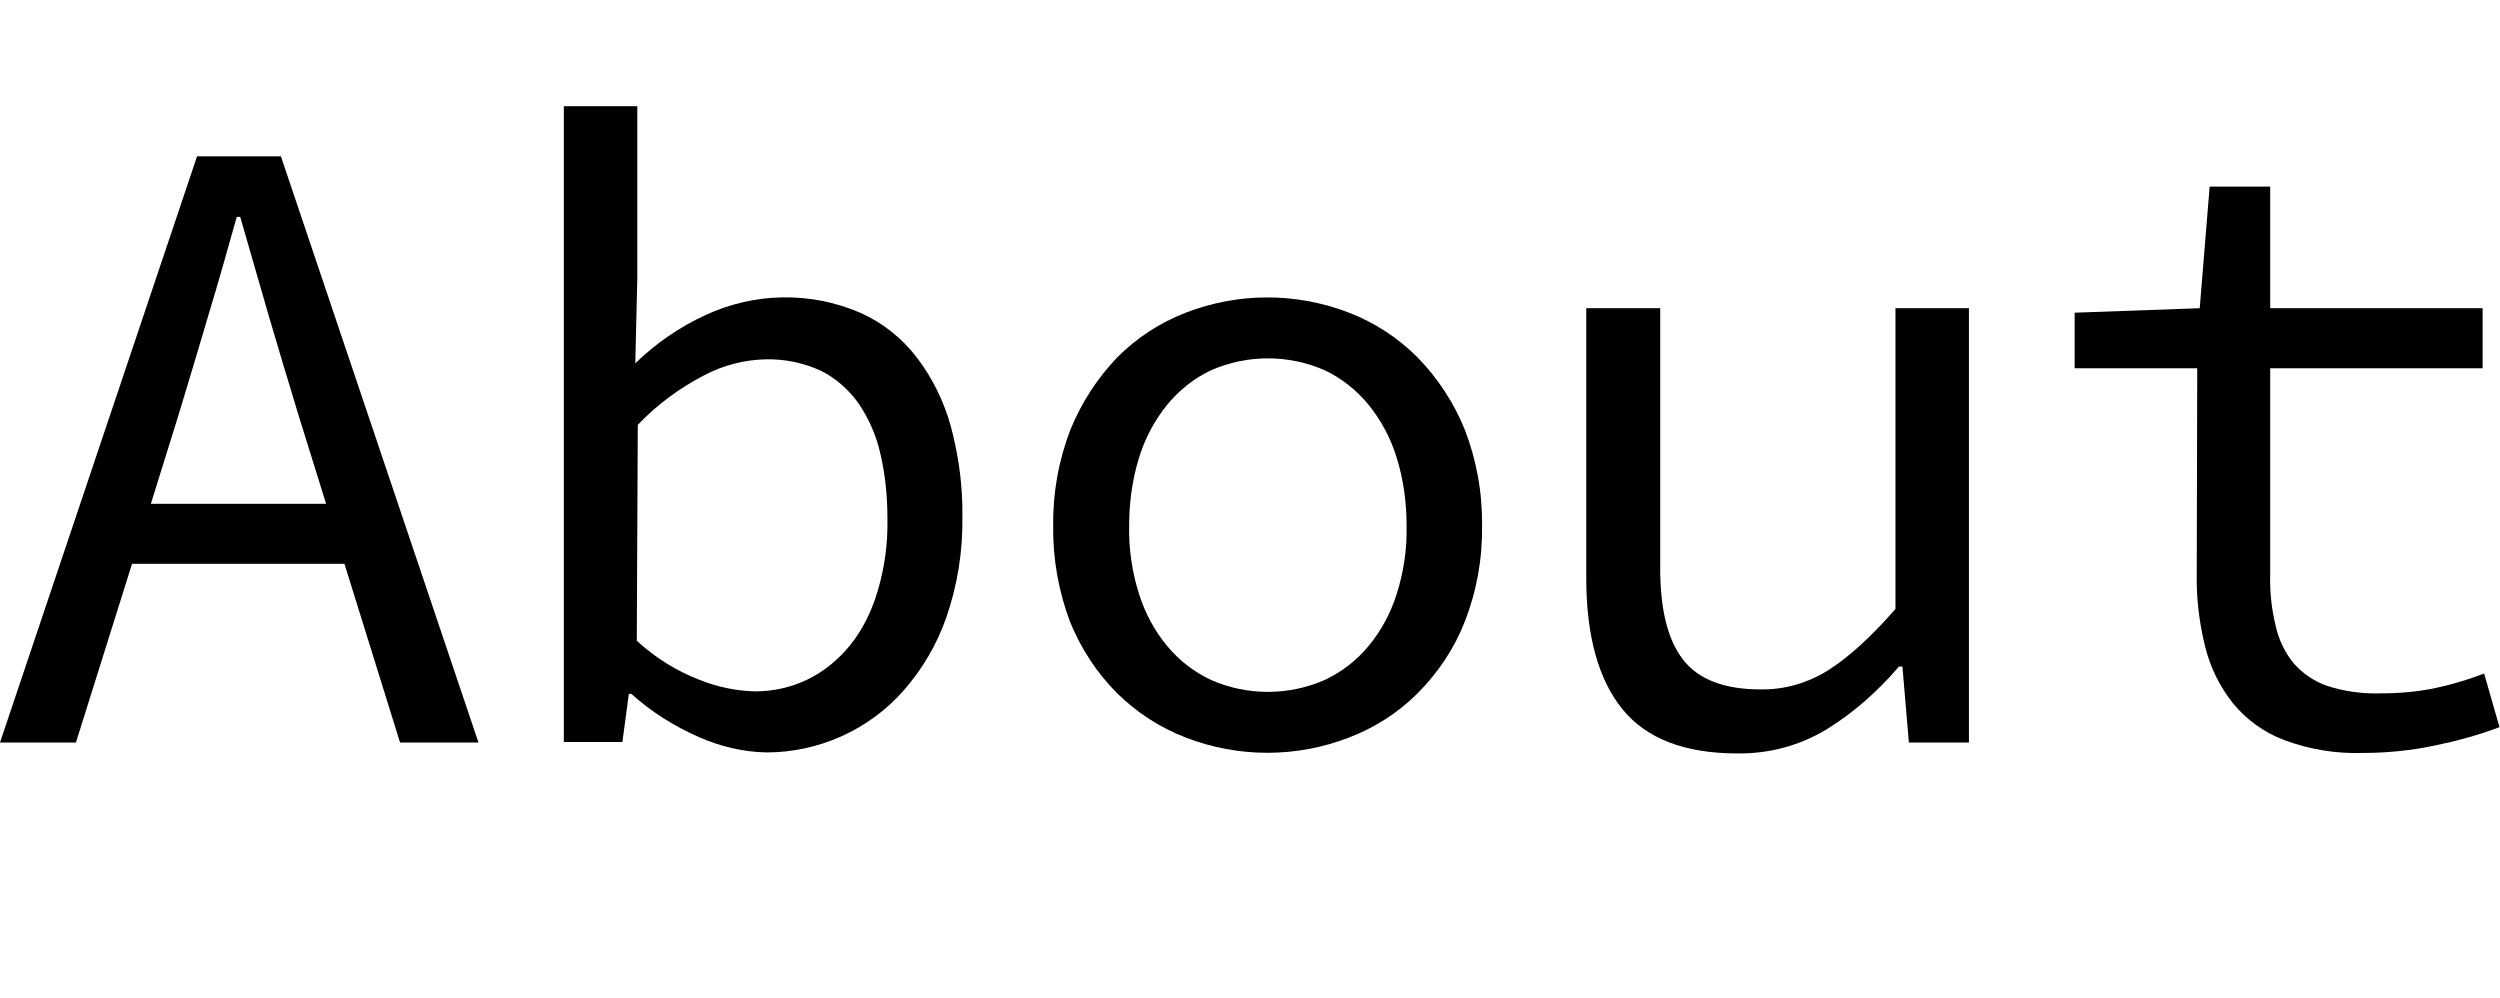
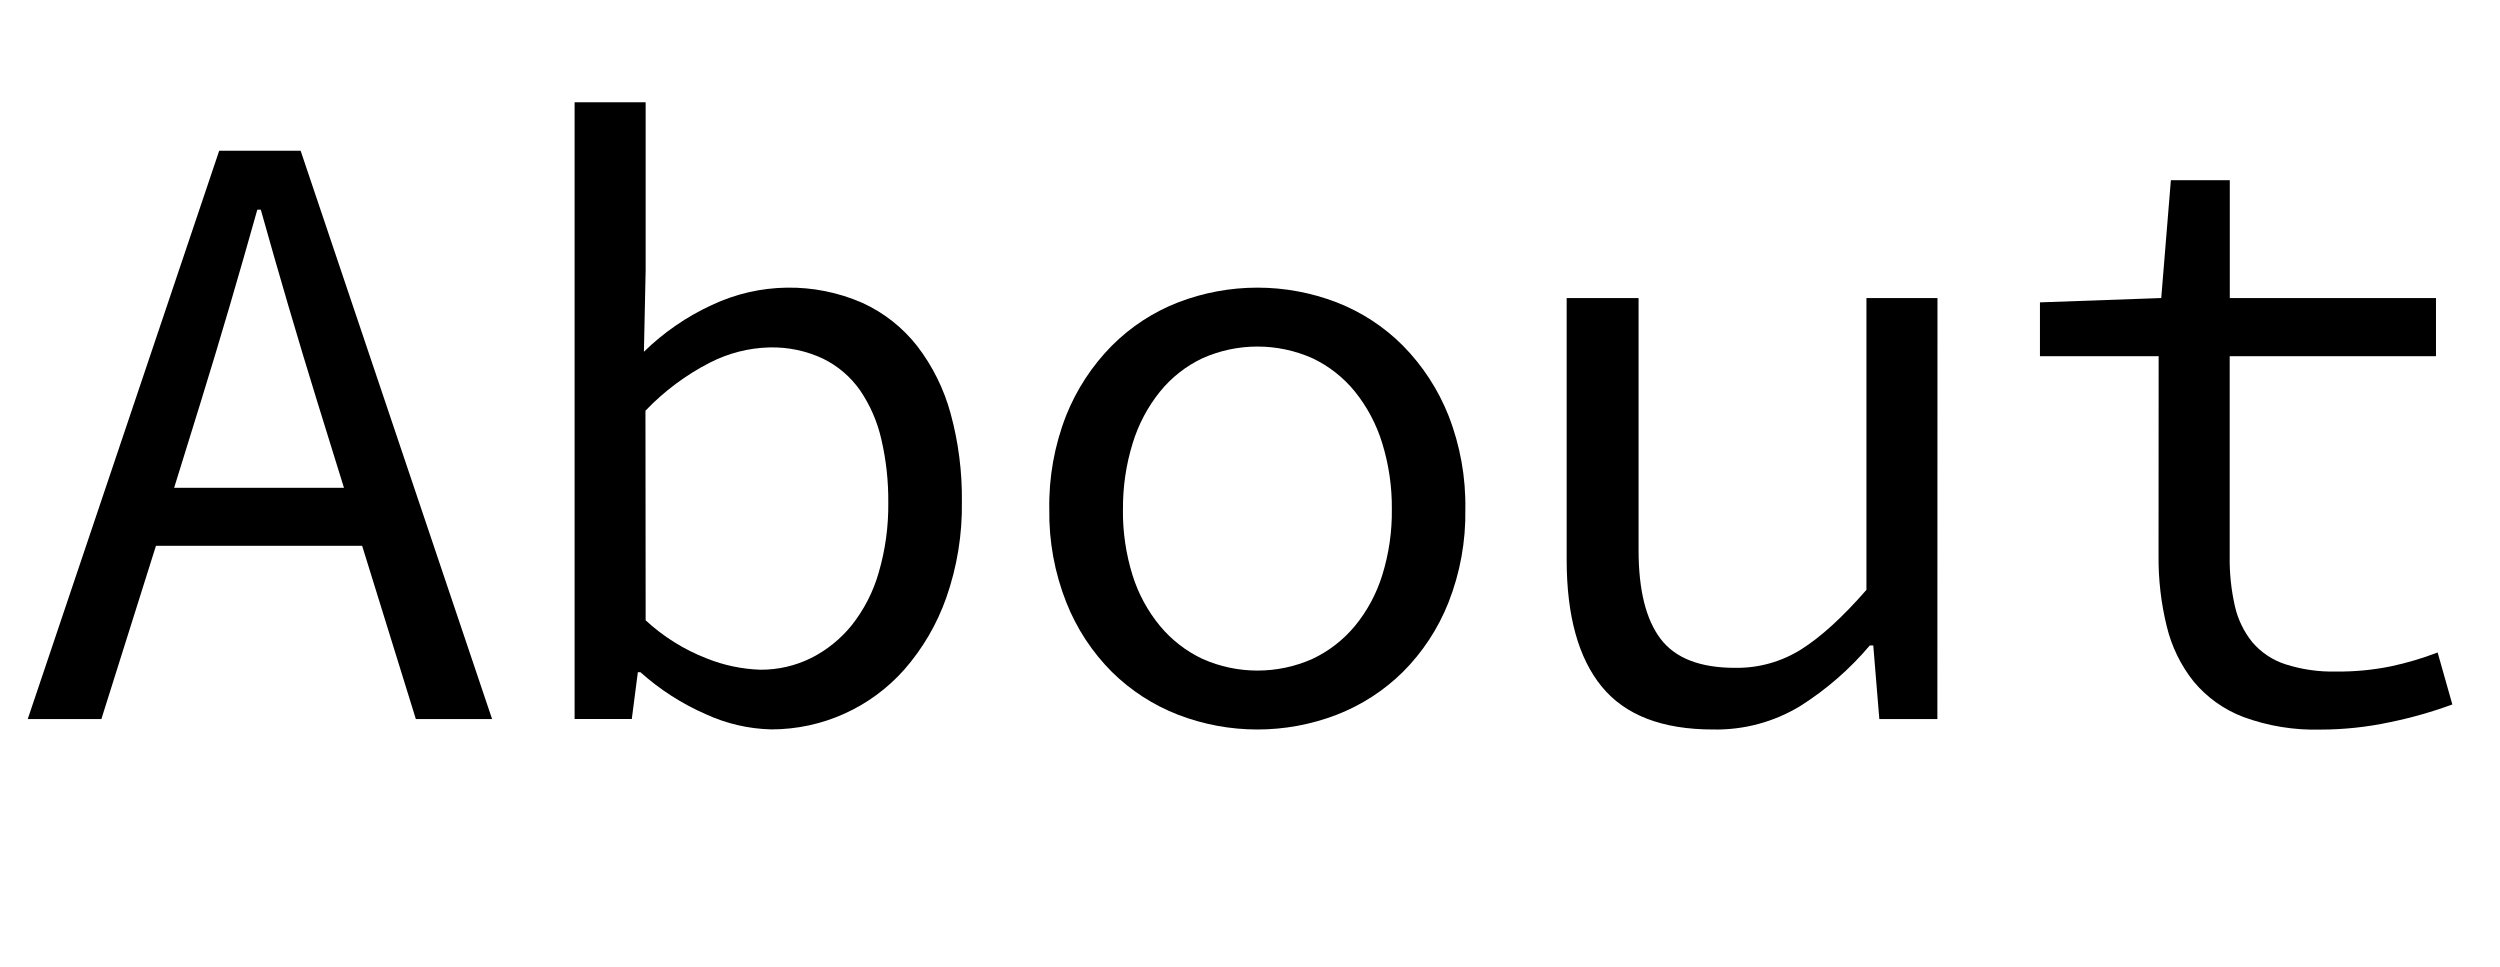
- <svg xmlns="http://www.w3.org/2000/svg" viewBox="0 0 503.7 201.05">
-   <path d="M69.4,113.6H26.6l-11.3,36H0L39.7,31.5h16.9l39.8,118.1H80.6L69.4,113.6z M65.7,101.5l-5.6-18c-2-6.6-4-13.2-5.9-19.7s-3.8-13.2-5.8-20.1h-0.7c-1.9,6.8-3.8,13.5-5.8,20.1C40,70.3,38,76.9,36,83.5l-5.6,18H65.7z" />
-   <path d="M113.6,21.4h14.8v34.9L128,73.2c4.1-4,8.9-7.3,14.1-9.7c9.9-4.6,21.2-4.8,31.2-0.5c4.5,2,8.4,5.1,11.4,9c3.2,4.2,5.5,8.9,6.9,14c1.6,6,2.4,12.1,2.3,18.3c0.1,6.8-1,13.6-3.2,20c-1.9,5.5-4.9,10.6-8.7,14.9c-7,7.9-17.1,12.4-27.6,12.4c-4.7-0.1-9.3-1.2-13.6-3.1c-5-2.2-9.6-5.1-13.6-8.7h-0.5l-1.3,9.7h-11.8V21.4z M128.3,129.1c3.7,3.4,8,6.1,12.7,7.9c3.5,1.4,7.3,2.2,11.1,2.3c3.7,0,7.3-0.8,10.6-2.4c3.3-1.6,6.2-4,8.5-6.8c2.6-3.2,4.4-6.9,5.6-10.9c1.4-4.7,2.1-9.6,2-14.6c0-4.4-0.4-8.8-1.4-13.1c-0.8-3.6-2.3-7.1-4.4-10.2c-2-2.8-4.6-5.1-7.6-6.6c-3.5-1.6-7.3-2.4-11.2-2.3c-4.3,0.1-8.5,1.2-12.3,3.2c-5,2.6-9.5,5.9-13.4,10L128.3,129.1z" />
-   <path d="M212.2,106c-0.1-6.7,1.1-13.3,3.5-19.5c2.2-5.4,5.4-10.3,9.4-14.5c3.9-3.9,8.6-7,13.8-9c10.6-4.1,22.3-4.1,32.9,0c5.2,2,9.9,5.1,13.8,9c4.1,4.2,7.3,9.1,9.5,14.5c2.4,6.2,3.6,12.8,3.5,19.5c0.1,6.6-1.1,13.2-3.5,19.3c-2.1,5.4-5.4,10.3-9.5,14.4c-3.9,3.9-8.6,6.9-13.8,8.9c-10.6,4.1-22.3,4.1-32.9,0c-5.2-2-9.8-5-13.8-8.9c-4.1-4.1-7.3-9-9.5-14.4C213.3,119.2,212.1,112.6,212.2,106z M227.5,106c-0.1,4.6,0.6,9.3,2,13.7c1.2,3.8,3.1,7.4,5.7,10.5c2.4,2.9,5.4,5.2,8.8,6.8c7.3,3.2,15.6,3.2,22.9,0c3.4-1.6,6.4-3.9,8.8-6.8c2.6-3.1,4.5-6.7,5.7-10.5c1.4-4.4,2.1-9,2-13.7c0-4.7-0.6-9.3-2-13.8c-1.2-3.9-3.1-7.5-5.7-10.7c-2.4-2.9-5.4-5.3-8.8-6.9c-7.3-3.2-15.6-3.2-22.9,0c-3.4,1.6-6.4,4-8.8,6.9c-2.6,3.2-4.5,6.8-5.7,10.7C228.1,96.7,227.5,101.3,227.5,106z" />
-   <path d="M396.7,149.6h-12.1l-1.3-15.3h-0.7c-4.2,4.9-9,9.2-14.5,12.6c-5.4,3.3-11.7,5-18.1,4.9c-10.6,0-18.3-3-23.1-8.9s-7.3-14.7-7.3-26.4V62.1h14.9v52.4c0,8.3,1.5,14.4,4.6,18.4c3.1,4,8.3,6,15.6,6c4.8,0.1,9.6-1.3,13.7-3.9c4.1-2.6,8.6-6.7,13.5-12.3V62.1h14.8L396.7,149.6z" />
-   <path d="M442.7,74.2H418V63l25.2-0.9l2-24.5h12.2v24.5h42.8v12.1h-42.8v41.6c-0.1,3.5,0.3,7,1.1,10.3c0.6,2.7,1.8,5.3,3.6,7.5c1.8,2.1,4.2,3.7,6.8,4.6c3.4,1.1,7,1.6,10.6,1.5c3.8,0,7.6-0.3,11.3-1.1c3.3-0.7,6.6-1.7,9.7-2.9l3.1,10.8c-4.2,1.6-8.6,2.8-13,3.7c-4.7,1-9.6,1.5-14.4,1.5c-5.5,0.2-10.9-0.7-16-2.6c-4-1.5-7.6-4.1-10.3-7.4c-2.7-3.4-4.6-7.3-5.6-11.4c-1.2-4.8-1.8-9.8-1.7-14.8L442.7,74.2z" />
+ <svg xmlns="http://www.w3.org/2000/svg" viewBox="0 0 519.4 200.7">
+   <path d="M75.24,113.4H32.4l-11.34,36H5.76L45.54,31.32H62.46L102.24,149.4H86.4Zm-3.78-12.06-5.58-18q-3.06-9.9-5.94-19.71T54.18,43.56h-.72Q50.58,53.82,47.7,63.63T41.76,83.34l-5.58,18Z" />
+   <path d="M119.38,21.24h14.76V56.16l-.36,16.92a50.41,50.41,0,0,1,14.13-9.72,37.82,37.82,0,0,1,31.23-.45,30.61,30.61,0,0,1,11.43,9,40.5,40.5,0,0,1,6.93,14,66.5,66.5,0,0,1,2.34,18.27,57.65,57.65,0,0,1-3.24,20,45.65,45.65,0,0,1-8.73,14.94,36.89,36.89,0,0,1-27.63,12.42,34.45,34.45,0,0,1-13.59-3.15,50.79,50.79,0,0,1-13.59-8.73h-.54l-1.26,9.72H119.38Zm14.76,107.64a40.19,40.19,0,0,0,12.69,7.92,33,33,0,0,0,11.07,2.34,23.41,23.41,0,0,0,10.62-2.43,25.65,25.65,0,0,0,8.46-6.84A31.65,31.65,0,0,0,182.55,119a49.85,49.85,0,0,0,2-14.58,55.86,55.86,0,0,0-1.44-13.14,29.74,29.74,0,0,0-4.41-10.17A20.3,20.3,0,0,0,171,74.52a24.72,24.72,0,0,0-11.16-2.34,28.67,28.67,0,0,0-12.33,3.15,50.08,50.08,0,0,0-13.41,10Z" />
+   <path d="M218,105.84a51.08,51.08,0,0,1,3.51-19.53A43.65,43.65,0,0,1,231,71.82a39.75,39.75,0,0,1,13.77-9,45.86,45.86,0,0,1,32.94,0,39.74,39.74,0,0,1,13.77,9,43.66,43.66,0,0,1,9.45,14.49,51.08,51.08,0,0,1,3.51,19.53,50.56,50.56,0,0,1-3.51,19.35,42.61,42.61,0,0,1-9.45,14.4,40.32,40.32,0,0,1-13.77,8.91,45.85,45.85,0,0,1-32.94,0A40.33,40.33,0,0,1,231,139.59a42.6,42.6,0,0,1-9.45-14.4A50.56,50.56,0,0,1,218,105.84Zm15.3,0a44.26,44.26,0,0,0,2,13.68A31.1,31.1,0,0,0,241,130.05a25.73,25.73,0,0,0,8.82,6.84,28.1,28.1,0,0,0,22.86,0,25.75,25.75,0,0,0,8.82-6.84,31.18,31.18,0,0,0,5.67-10.53,44.31,44.31,0,0,0,2-13.68,45.19,45.19,0,0,0-2-13.77,32.1,32.1,0,0,0-5.67-10.71,25.33,25.33,0,0,0-8.82-6.93,28.09,28.09,0,0,0-22.86,0A25.31,25.31,0,0,0,241,81.36a32,32,0,0,0-5.67,10.71A45.13,45.13,0,0,0,233.31,105.84Z" />
+   <path d="M402.51,149.4H390.45l-1.26-15.3h-.72A63,63,0,0,1,374,146.7a33.59,33.59,0,0,1-18.09,4.86q-15.84,0-23.13-8.91t-7.29-26.37V61.92h14.94V114.3q0,12.42,4.59,18.45t15.57,6a25,25,0,0,0,13.68-3.87q6.12-3.87,13.5-12.33V61.92h14.76Z" />
+   <path d="M448.48,74H423.82V62.82l25.2-.9,2-24.48h12.24V61.92h42.84V74H463.24v41.58a43.87,43.87,0,0,0,1.08,10.35,18.43,18.43,0,0,0,3.6,7.47,15.16,15.16,0,0,0,6.84,4.59,32,32,0,0,0,10.62,1.53,54.29,54.29,0,0,0,11.34-1.08,64.88,64.88,0,0,0,9.72-2.88l3.06,10.8a90.61,90.61,0,0,1-13,3.69,69.23,69.23,0,0,1-14.4,1.53,43.07,43.07,0,0,1-16-2.61,25,25,0,0,1-10.35-7.38,29.47,29.47,0,0,1-5.58-11.43,59.26,59.26,0,0,1-1.71-14.76Z" />
</svg>
